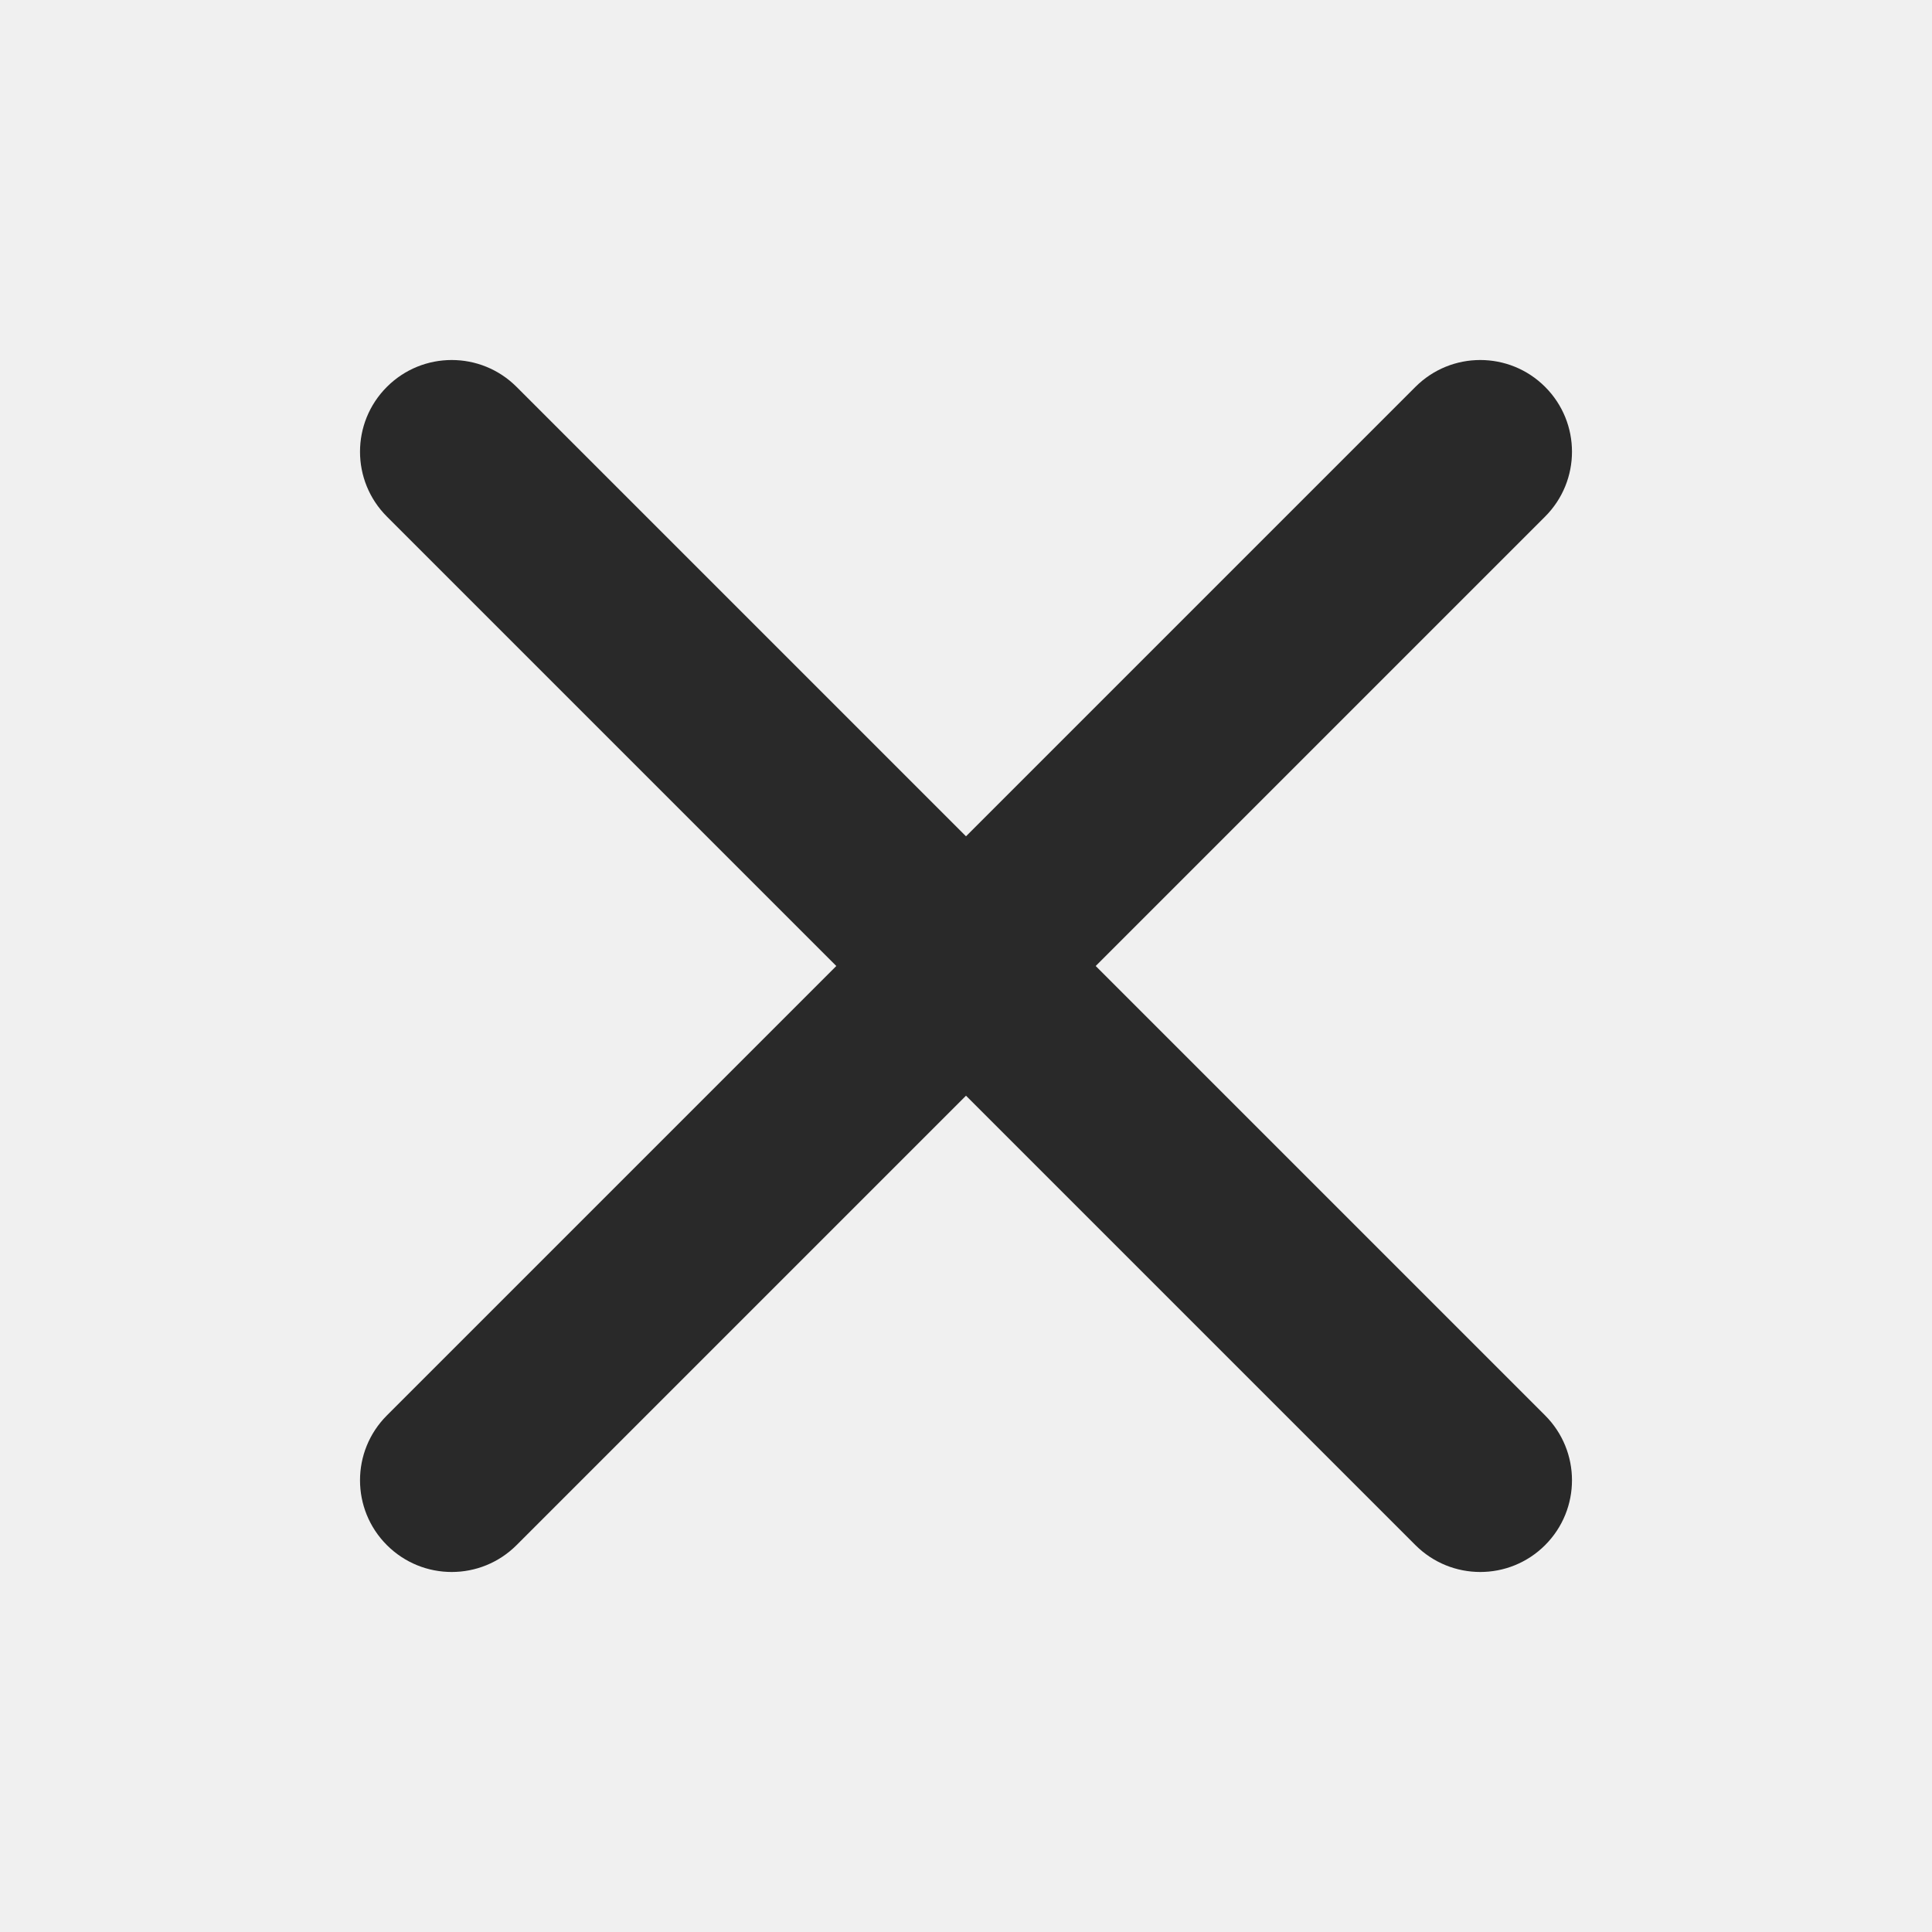
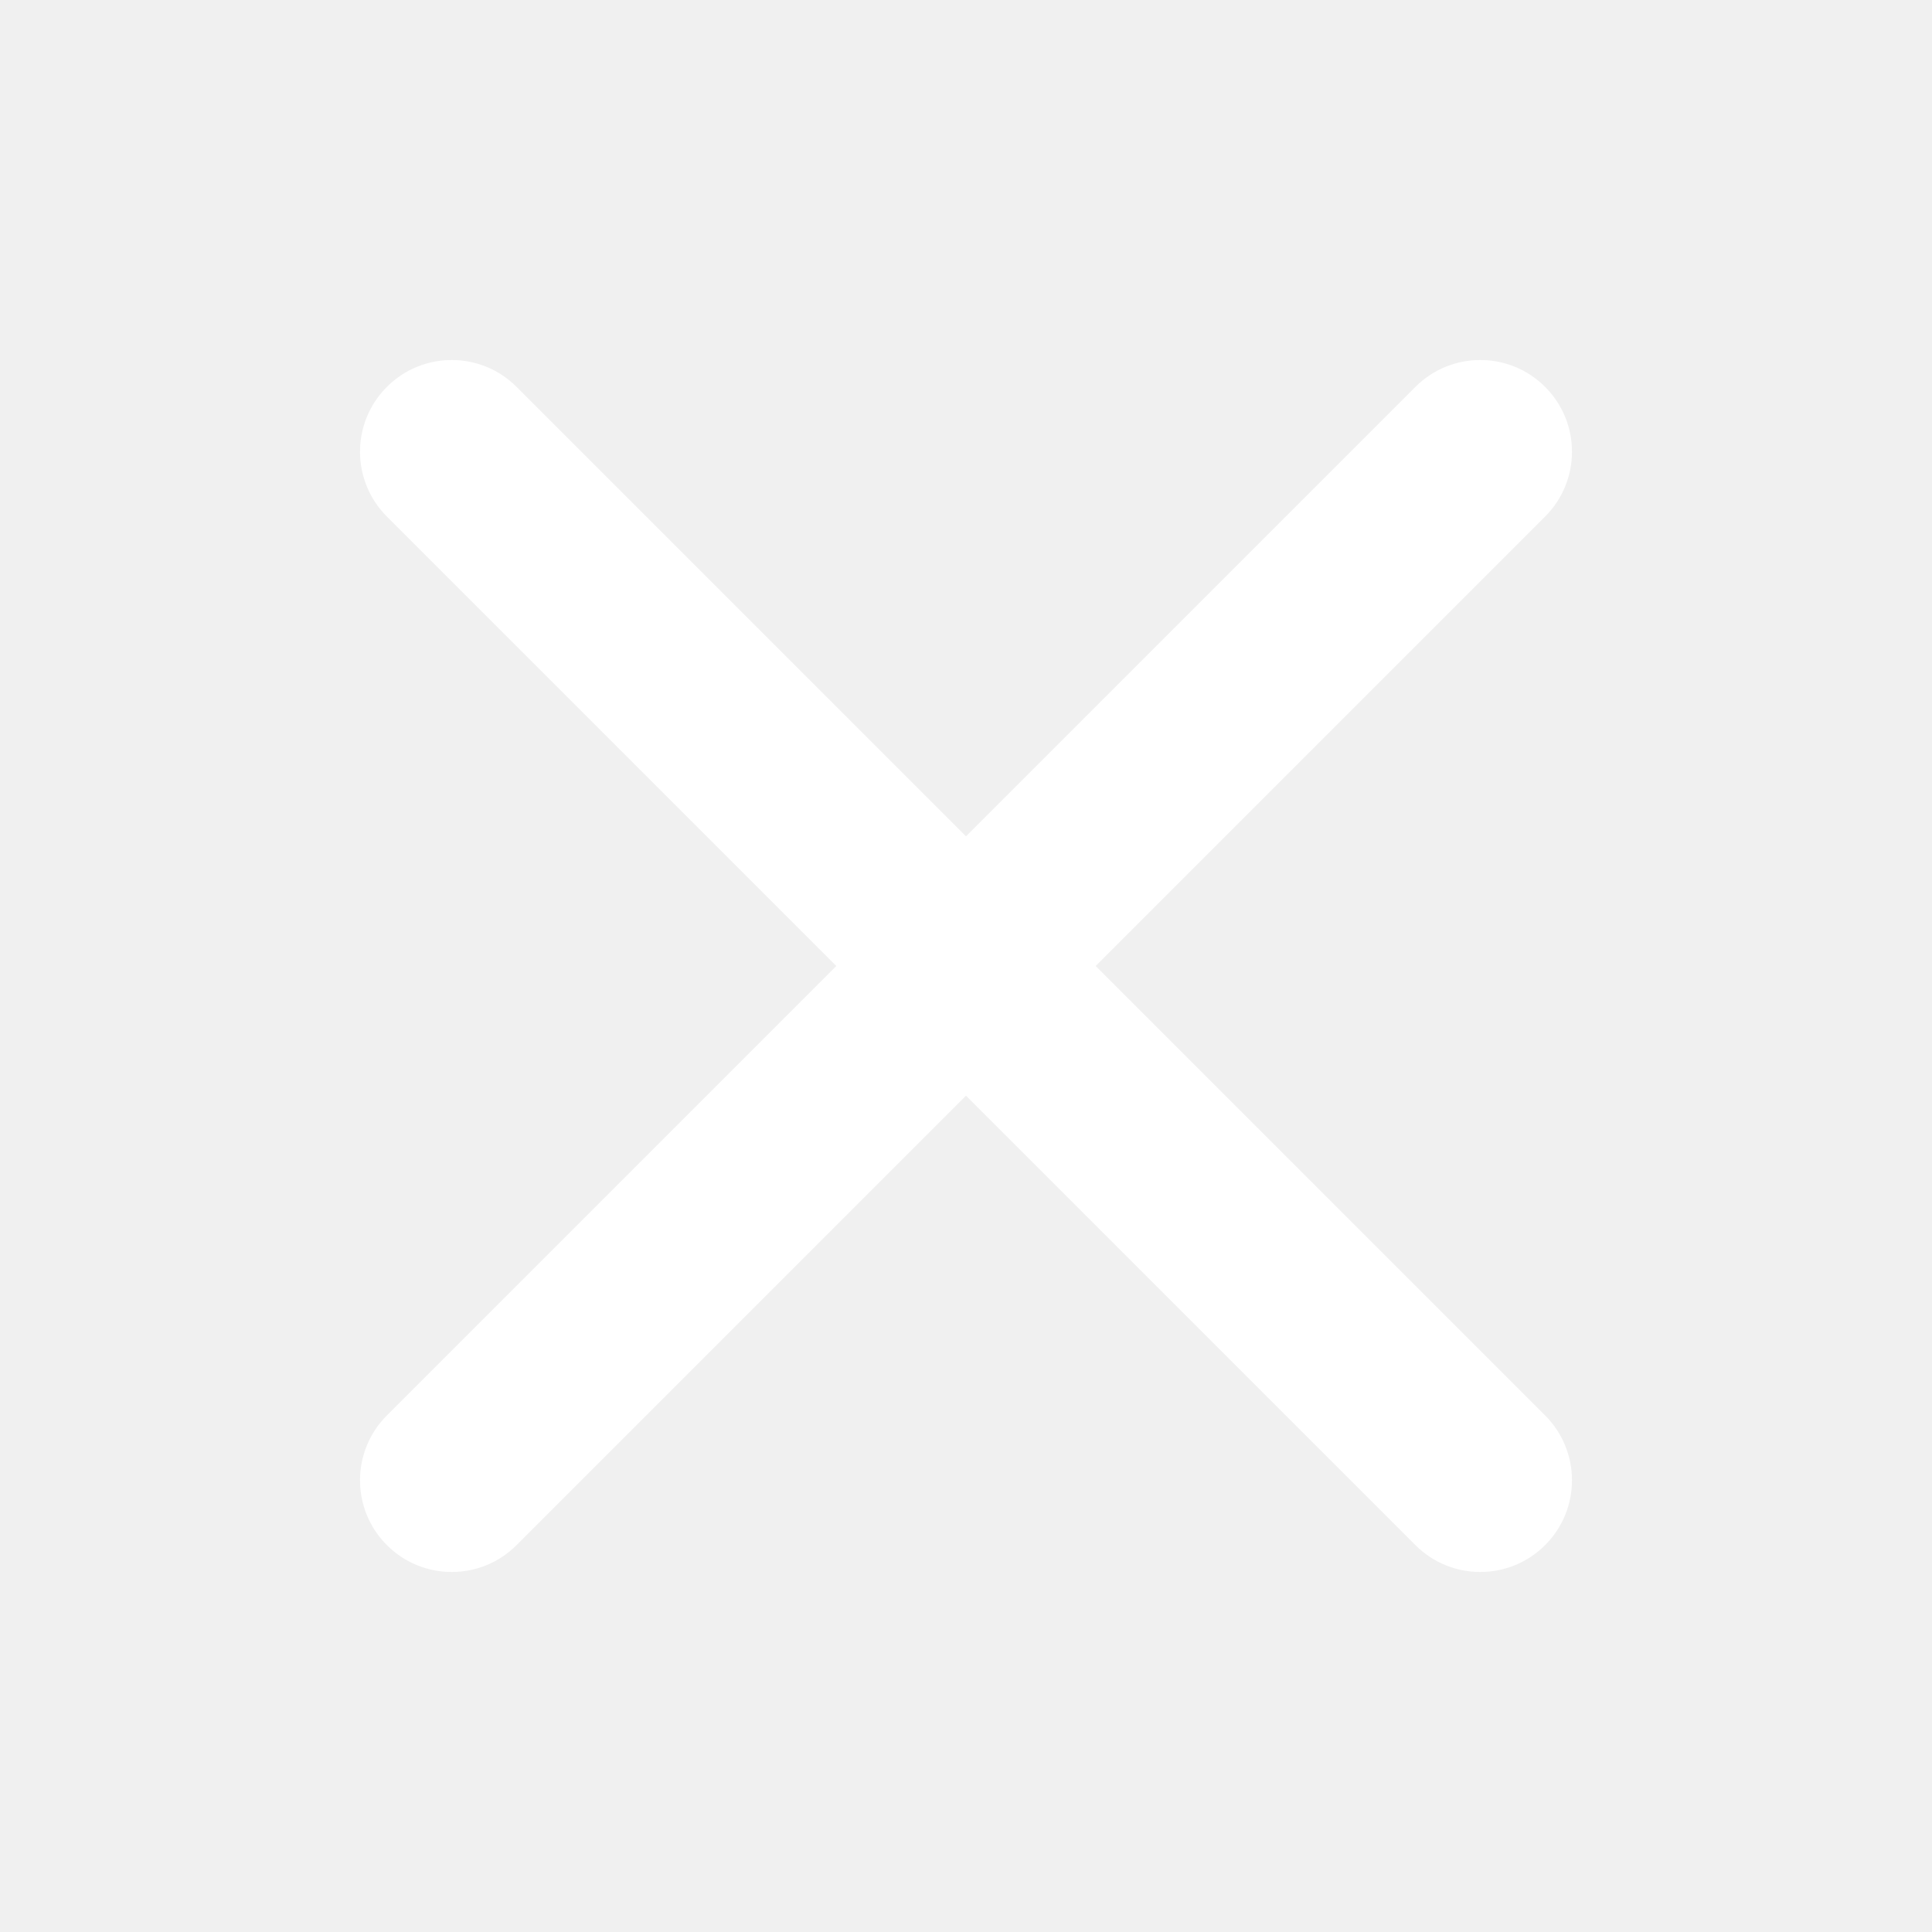
<svg xmlns="http://www.w3.org/2000/svg" width="24" height="24" viewBox="0 0 24 24" fill="none">
-   <path d="M19.194 6.417C19.639 5.972 19.639 5.251 19.194 4.806C18.749 4.361 18.028 4.361 17.583 4.806L12 10.389L6.417 4.806C5.972 4.361 5.251 4.361 4.806 4.806C4.361 5.251 4.361 5.972 4.806 6.417L10.389 12L4.806 17.583C4.361 18.028 4.361 18.749 4.806 19.194C5.251 19.639 5.972 19.639 6.417 19.194L12 13.611L17.583 19.194C18.028 19.639 18.749 19.639 19.194 19.194C19.639 18.749 19.639 18.028 19.194 17.583L13.611 12L19.194 6.417Z" fill="#292929" />
+   <path d="M19.194 6.417C19.639 5.972 19.639 5.251 19.194 4.806C18.749 4.361 18.028 4.361 17.583 4.806L12 10.389L6.417 4.806C5.972 4.361 5.251 4.361 4.806 4.806C4.361 5.251 4.361 5.972 4.806 6.417L10.389 12L4.806 17.583C4.361 18.028 4.361 18.749 4.806 19.194C5.251 19.639 5.972 19.639 6.417 19.194L12 13.611L17.583 19.194C18.028 19.639 18.749 19.639 19.194 19.194C19.639 18.749 19.639 18.028 19.194 17.583L13.611 12L19.194 6.417Z" fill="#fff" />
</svg>
